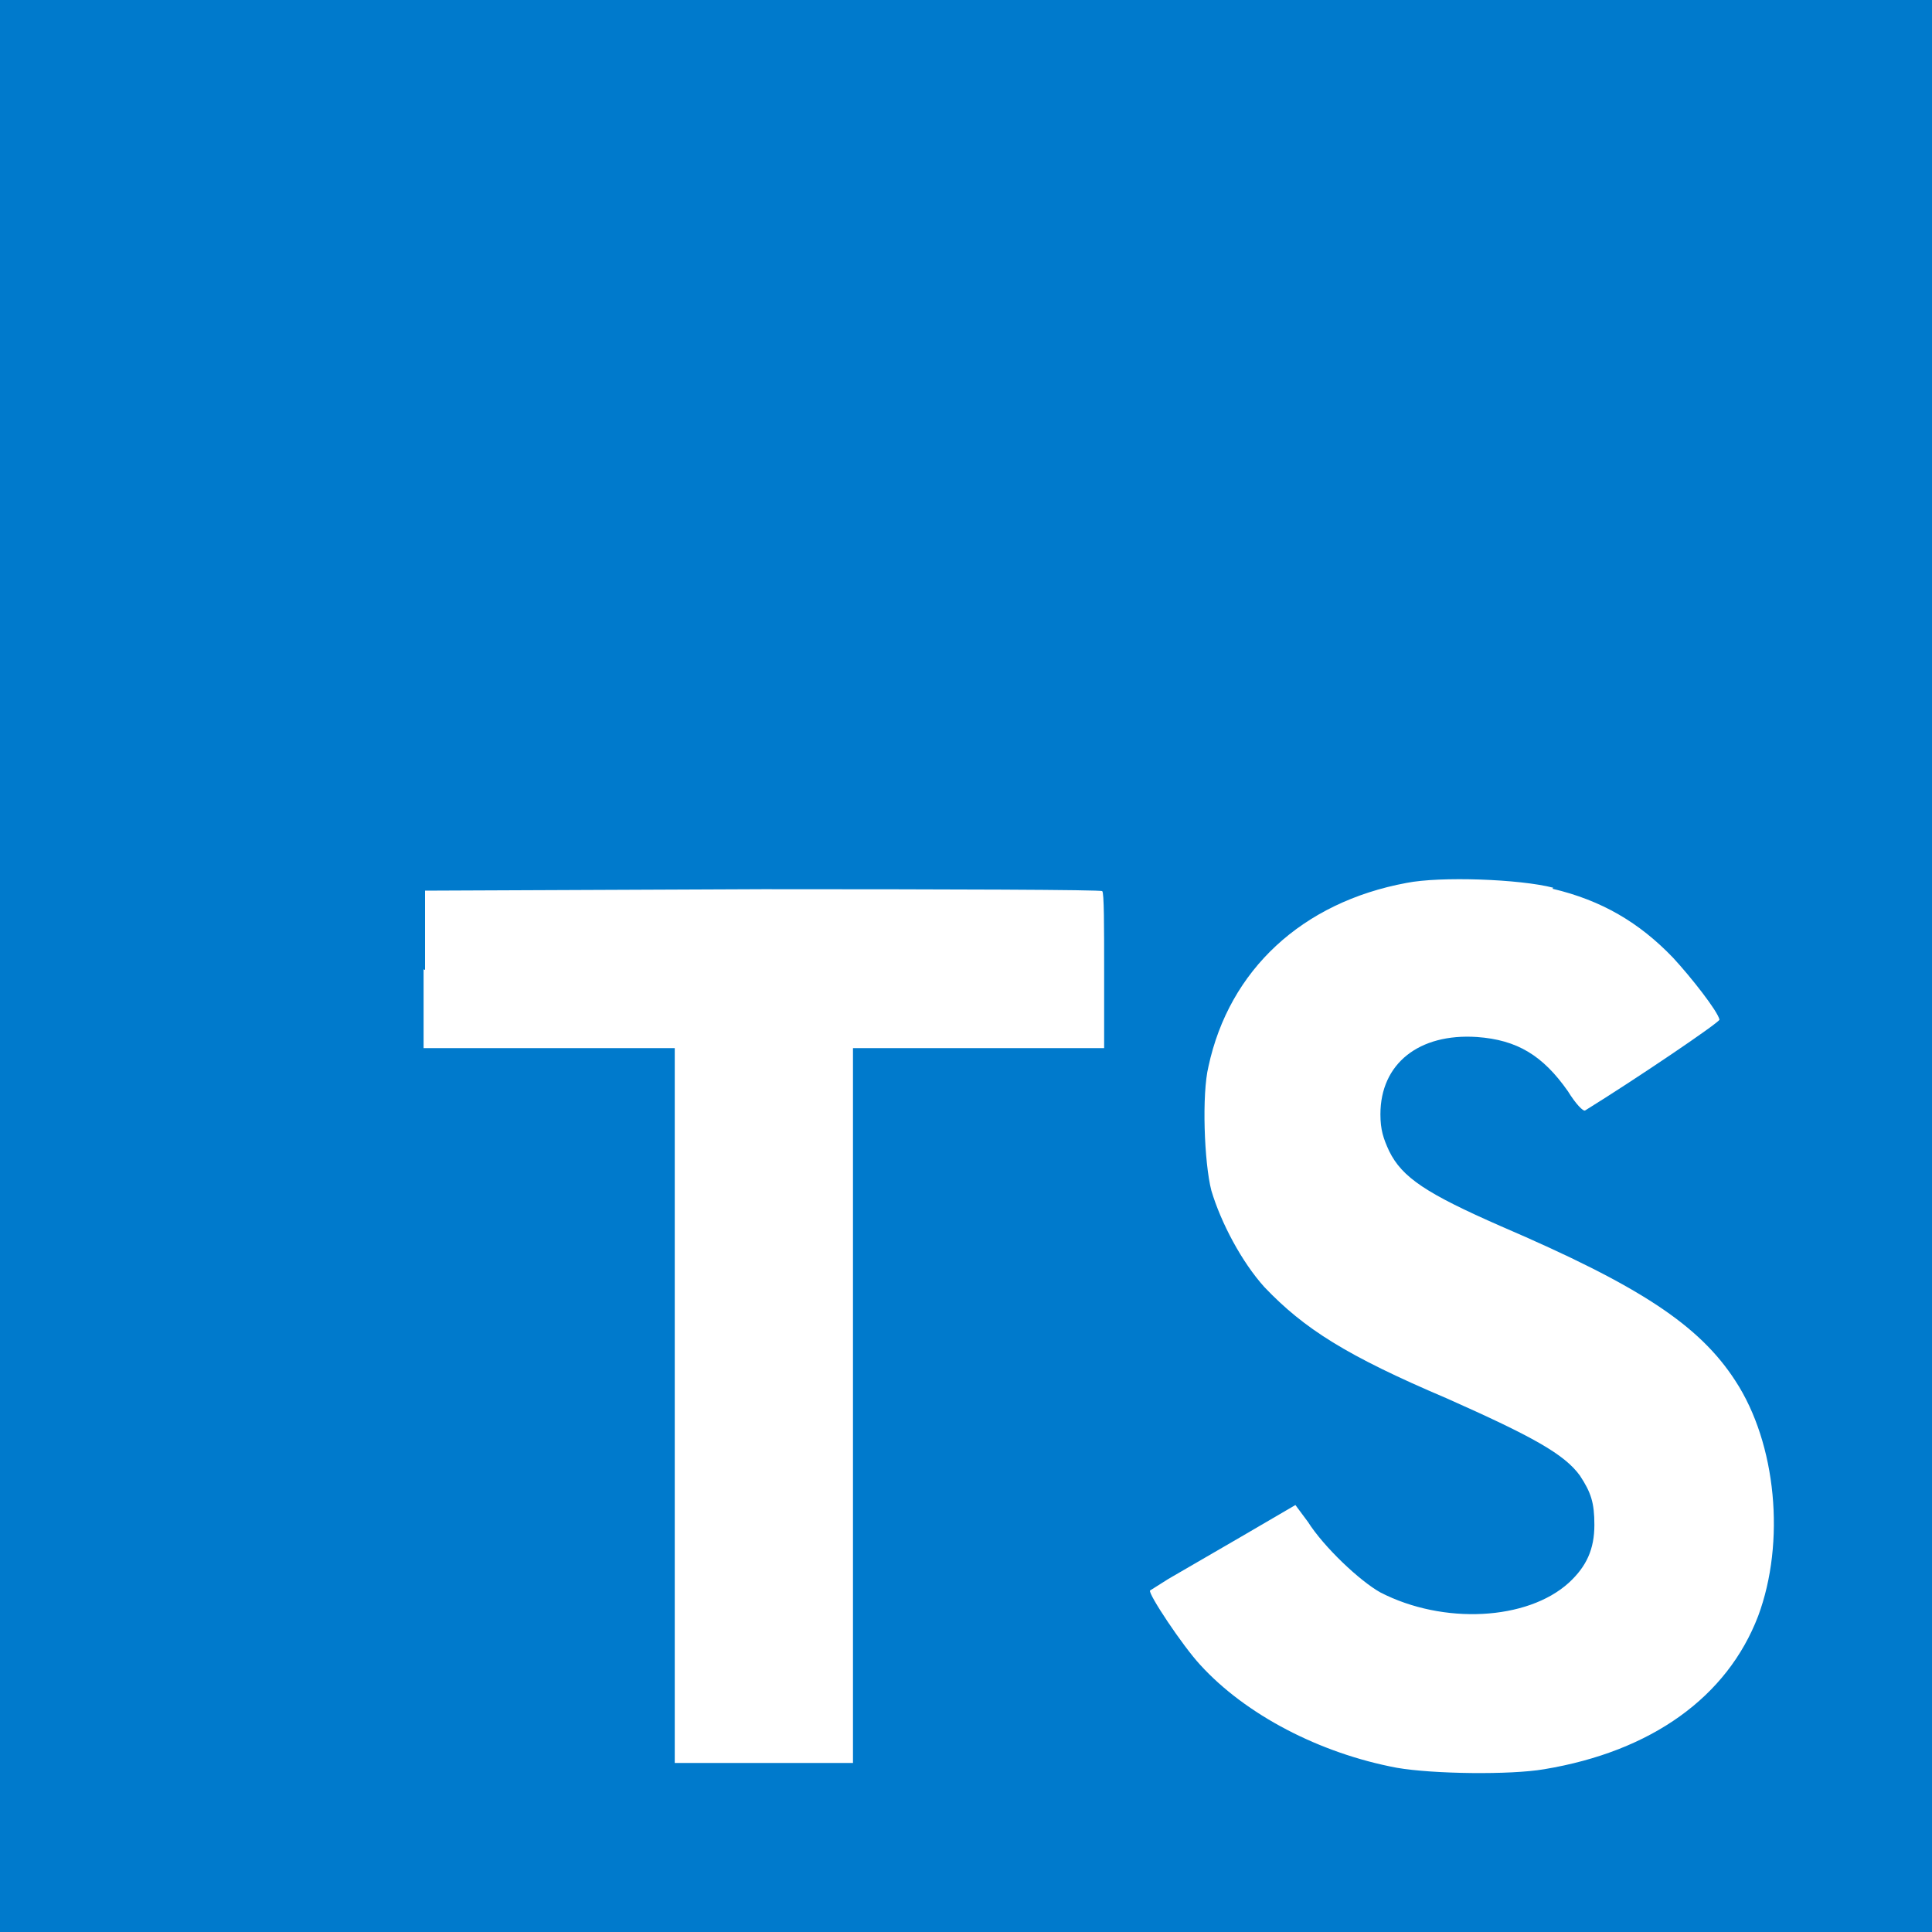
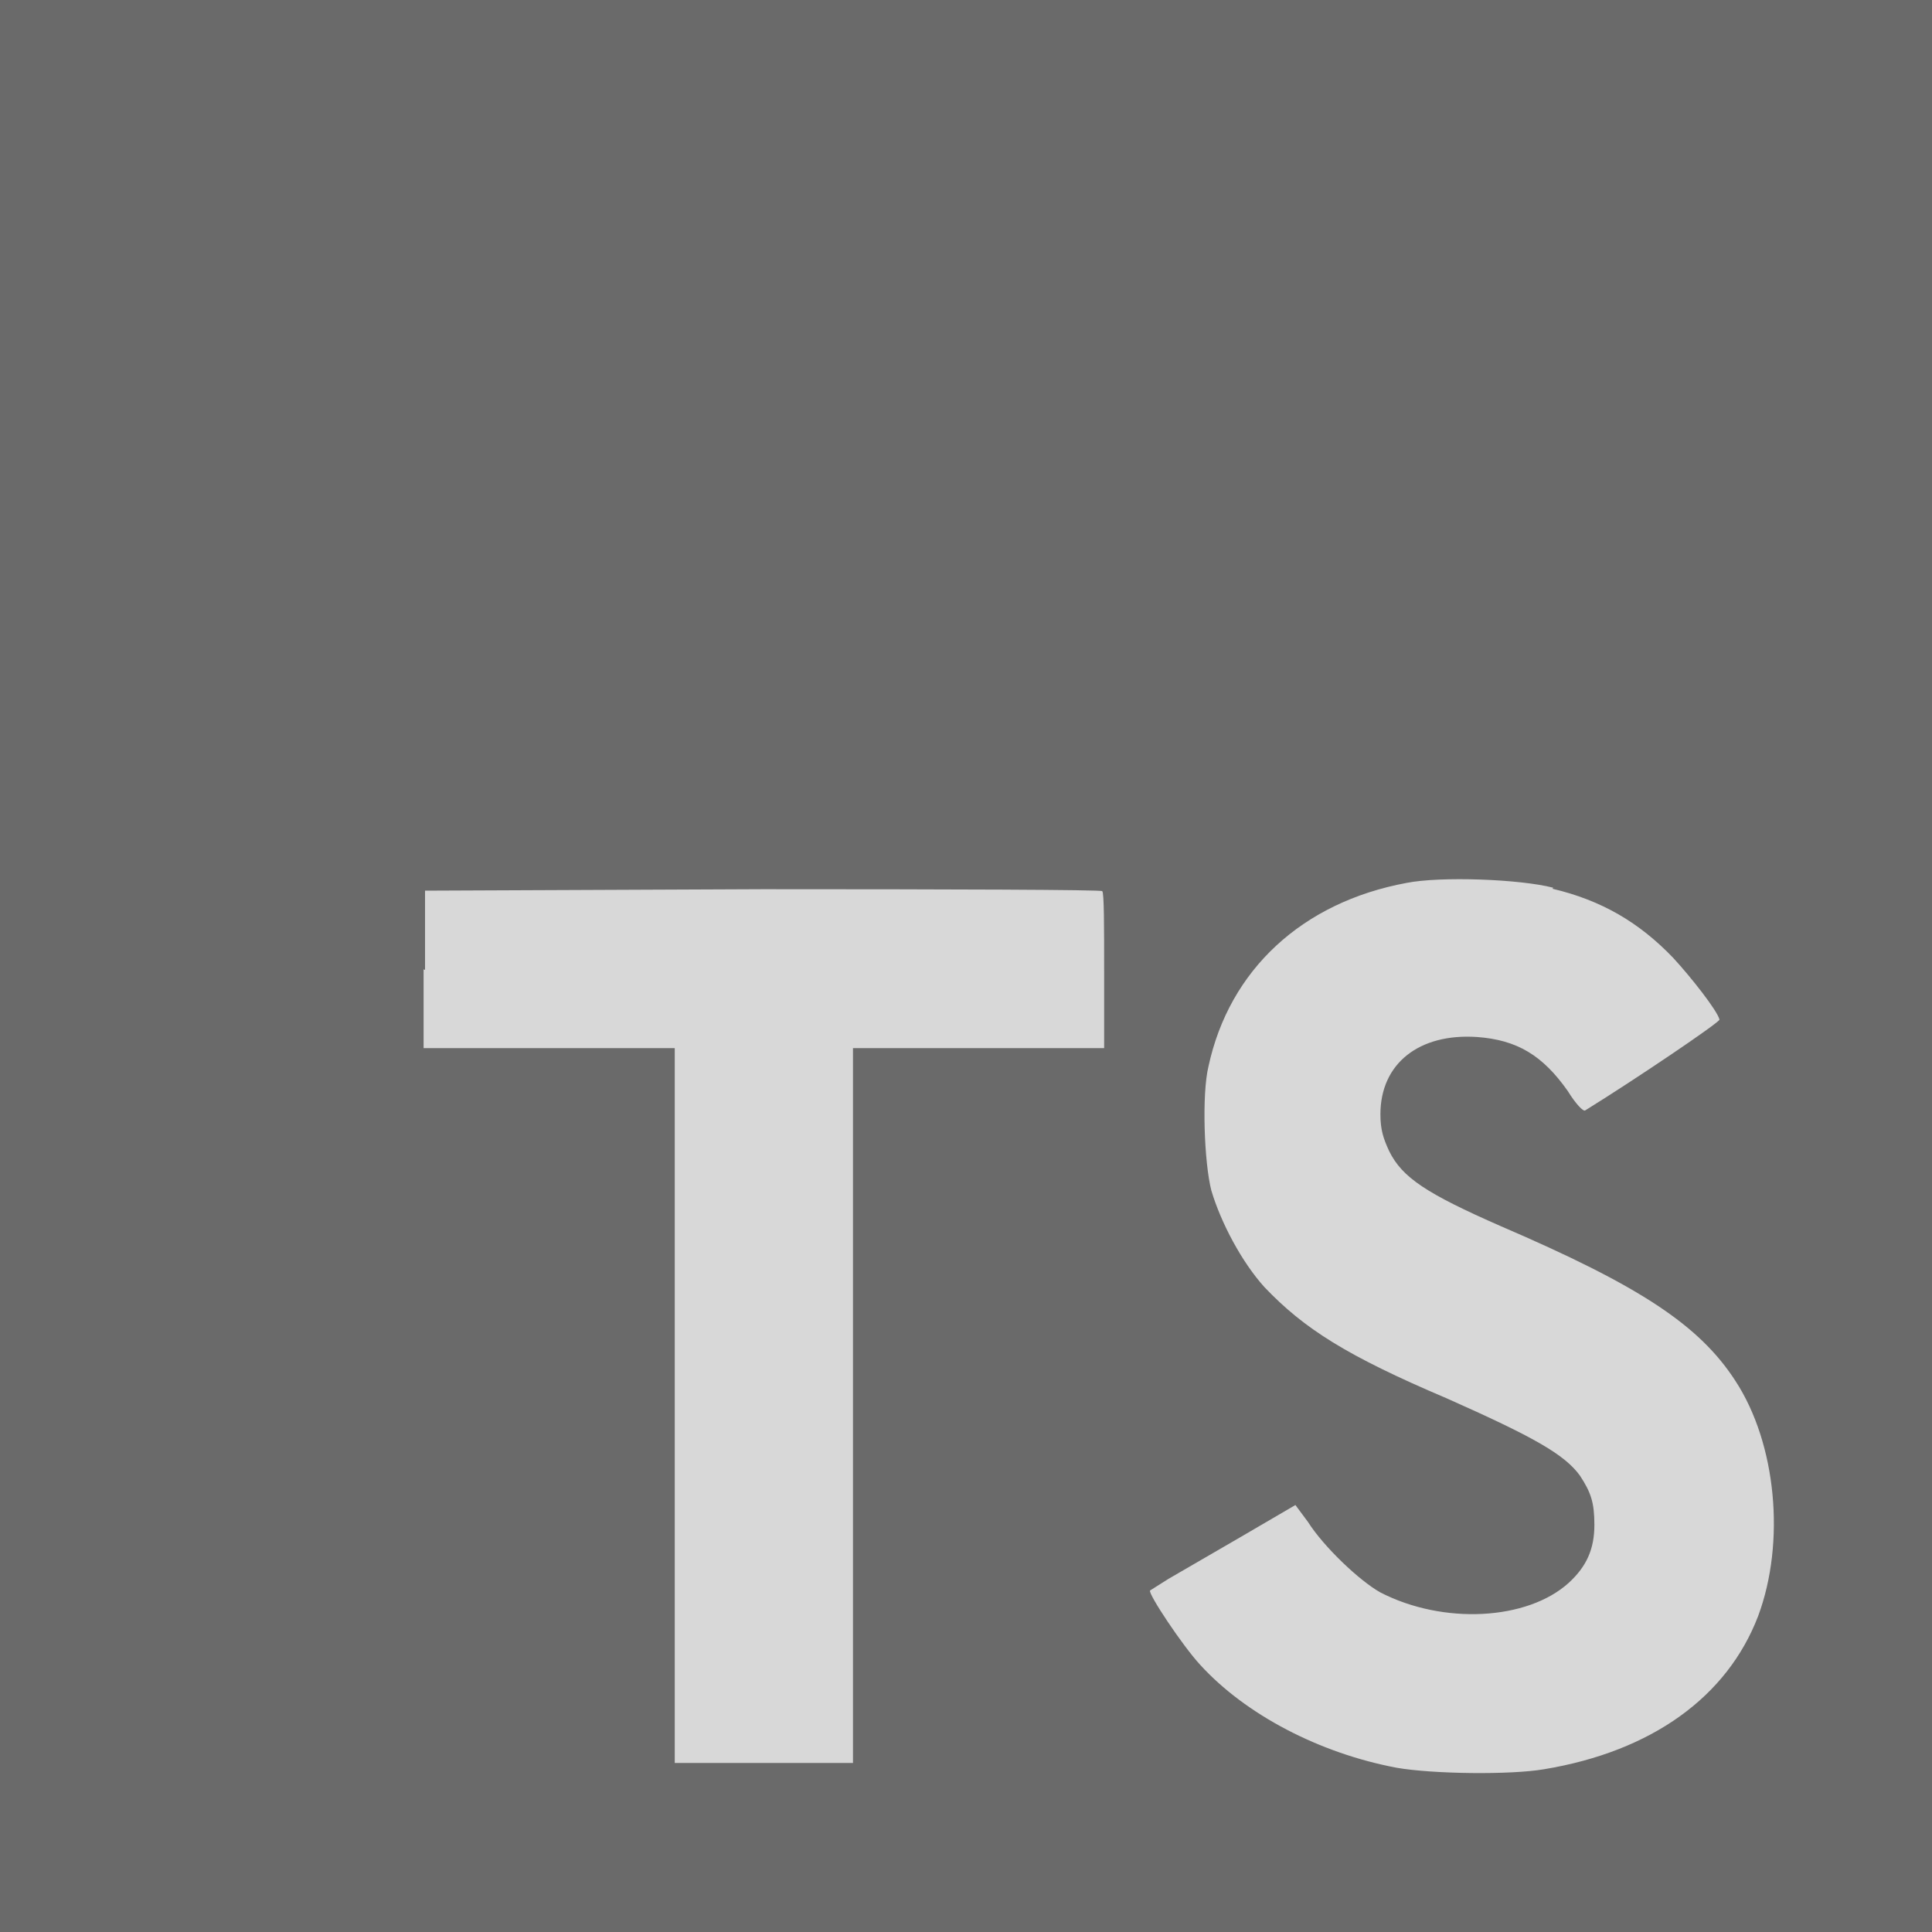
- <svg xmlns="http://www.w3.org/2000/svg" id="Layer_1" viewBox="0 0 400 400" width="2500" height="2500">
-   <style>.st0{fill:#007acc}.st1{fill:#fff}</style>
-   <path class="st0" d="M0 200V0h400v400H0" />
-   <path class="st1" d="M87.7 200.7V217h52v148h36.9V217h52v-16c0-9 0-16.3-.4-16.5 0-.3-31.7-.4-70.2-.4l-70 .3v16.4l-.3-.1zM321.4 184c10.2 2.4 18 7 25 14.3 3.7 4 9.2 11 9.6 12.8 0 .6-17.3 12.3-27.8 18.8-.4.3-2-1.4-3.6-4-5.2-7.4-10.5-10.6-18.8-11.2-12-.8-20 5.5-20 16 0 3.2.6 5 1.8 7.6 2.7 5.5 7.7 8.8 23.2 15.6 28.6 12.3 41 20.4 48.5 32 8.5 13 10.4 33.4 4.7 48.7-6.4 16.7-22 28-44.3 31.7-7 1.2-23 1-30.5-.3-16-3-31.3-11-40.7-21.3-3.7-4-10.8-14.7-10.4-15.4l3.8-2.4 15-8.7 11.3-6.6 2.6 3.5c3.3 5.2 10.7 12.2 15 14.6 13 6.7 30.4 5.8 39-2 3.7-3.4 5.3-7 5.3-12 0-4.6-.7-6.7-3-10.2-3.2-4.4-9.6-8-27.6-16-20.7-8.8-29.5-14.4-37.7-23-4.7-5.2-9-13.3-11-20-1.5-5.8-2-20-.6-25.7 4.3-20 19.4-34 41-38 7-1.4 23.5-.8 30.4 1l-.2.2z" />
+ <svg xmlns="http://www.w3.org/2000/svg" width="2500" height="2500" viewBox="0 0 2500 2500" fill="none">
+   <g clip-path="url(#clip0_15_38)">
+     <path d="M0 1250V0H2500V2500H0" fill="#6A6A6A" />
+     <path d="M548.125 1254.37V1356.25H873.125V2281.25H1103.75V1356.25H1428.75V1256.25C1428.75 1200 1428.75 1154.37 1426.25 1153.12C1426.25 1151.25 1228.13 1150.62 987.5 1150.62L550 1152.5V1255L548.125 1254.37ZM2008.75 1150C2072.5 1165 2121.25 1193.75 2165 1239.37C2188.13 1264.37 2222.5 1308.12 2225 1319.37C2225 1323.12 2116.88 1396.25 2051.25 1436.87C2048.75 1438.75 2038.75 1428.12 2028.75 1411.87C1996.25 1365.62 1963.12 1345.62 1911.25 1341.87C1836.25 1336.87 1786.25 1376.25 1786.25 1441.87C1786.25 1461.87 1790 1473.12 1797.5 1489.37C1814.38 1523.75 1845.62 1544.37 1942.5 1586.87C2121.25 1663.75 2198.75 1714.37 2245.62 1786.87C2298.75 1868.12 2310.62 1995.63 2275 2091.25C2235 2195.63 2137.5 2266.25 1998.13 2289.37C1954.38 2296.87 1854.38 2295.62 1807.5 2287.5C1707.5 2268.75 1611.88 2218.75 1553.13 2154.38C1530 2129.38 1485.63 2062.5 1488.13 2058.12L1511.87 2043.12L1605.62 1988.75L1676.25 1947.5L1692.5 1969.38C1713.12 2001.88 1759.37 2045.63 1786.25 2060.63C1867.5 2102.5 1976.25 2096.88 2030 2048.13C2053.12 2026.88 2063.13 2004.38 2063.13 1973.13C2063.13 1944.38 2058.75 1931.25 2044.38 1909.37C2024.38 1881.87 1984.38 1859.37 1871.88 1809.37C1742.5 1754.37 1687.5 1719.37 1636.25 1665.62C1606.87 1633.12 1580 1582.5 1567.5 1540.62C1558.13 1504.37 1555 1415.62 1563.75 1380C1590.63 1255 1685 1167.5 1820 1142.5C1863.75 1133.75 1966.88 1137.5 2010 1148.75L2008.75 1150Z" fill="#D8D8D8" />
+   </g>
+   <defs>
+     <clipPath id="clip0_15_38">
+       <rect width="2500" height="2500" fill="white" />
+     </clipPath>
+   </defs>
</svg>
